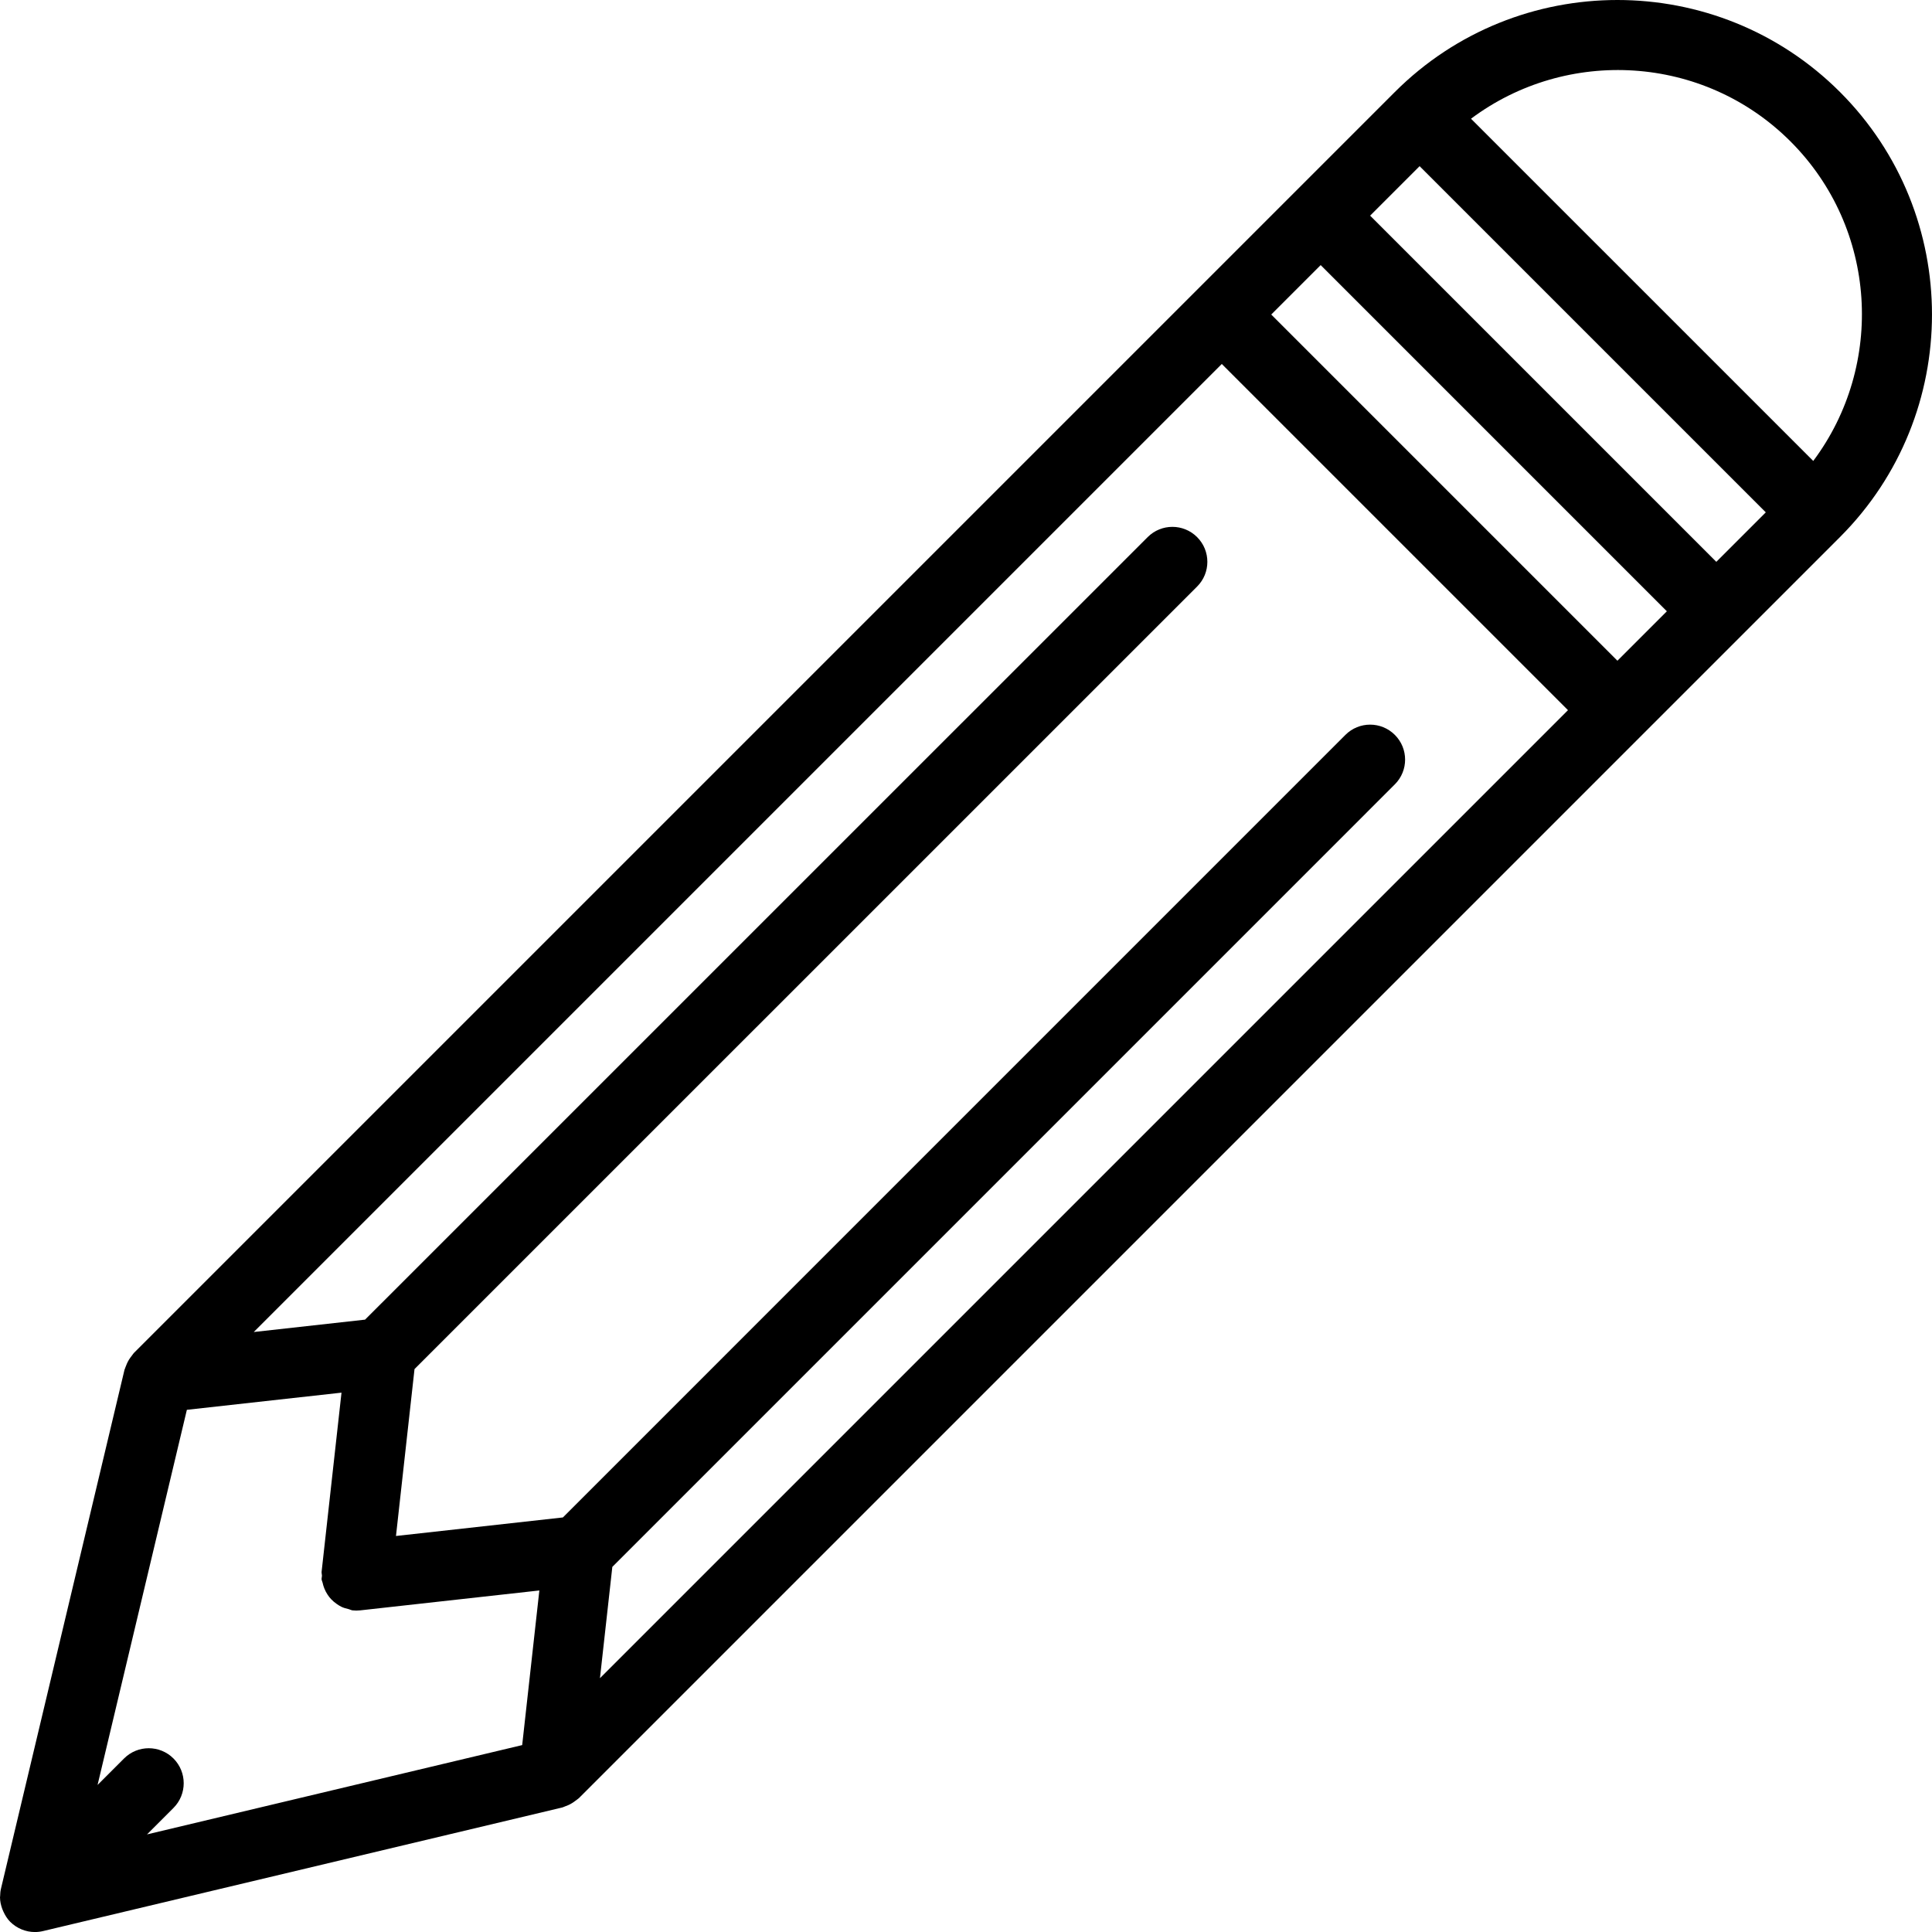
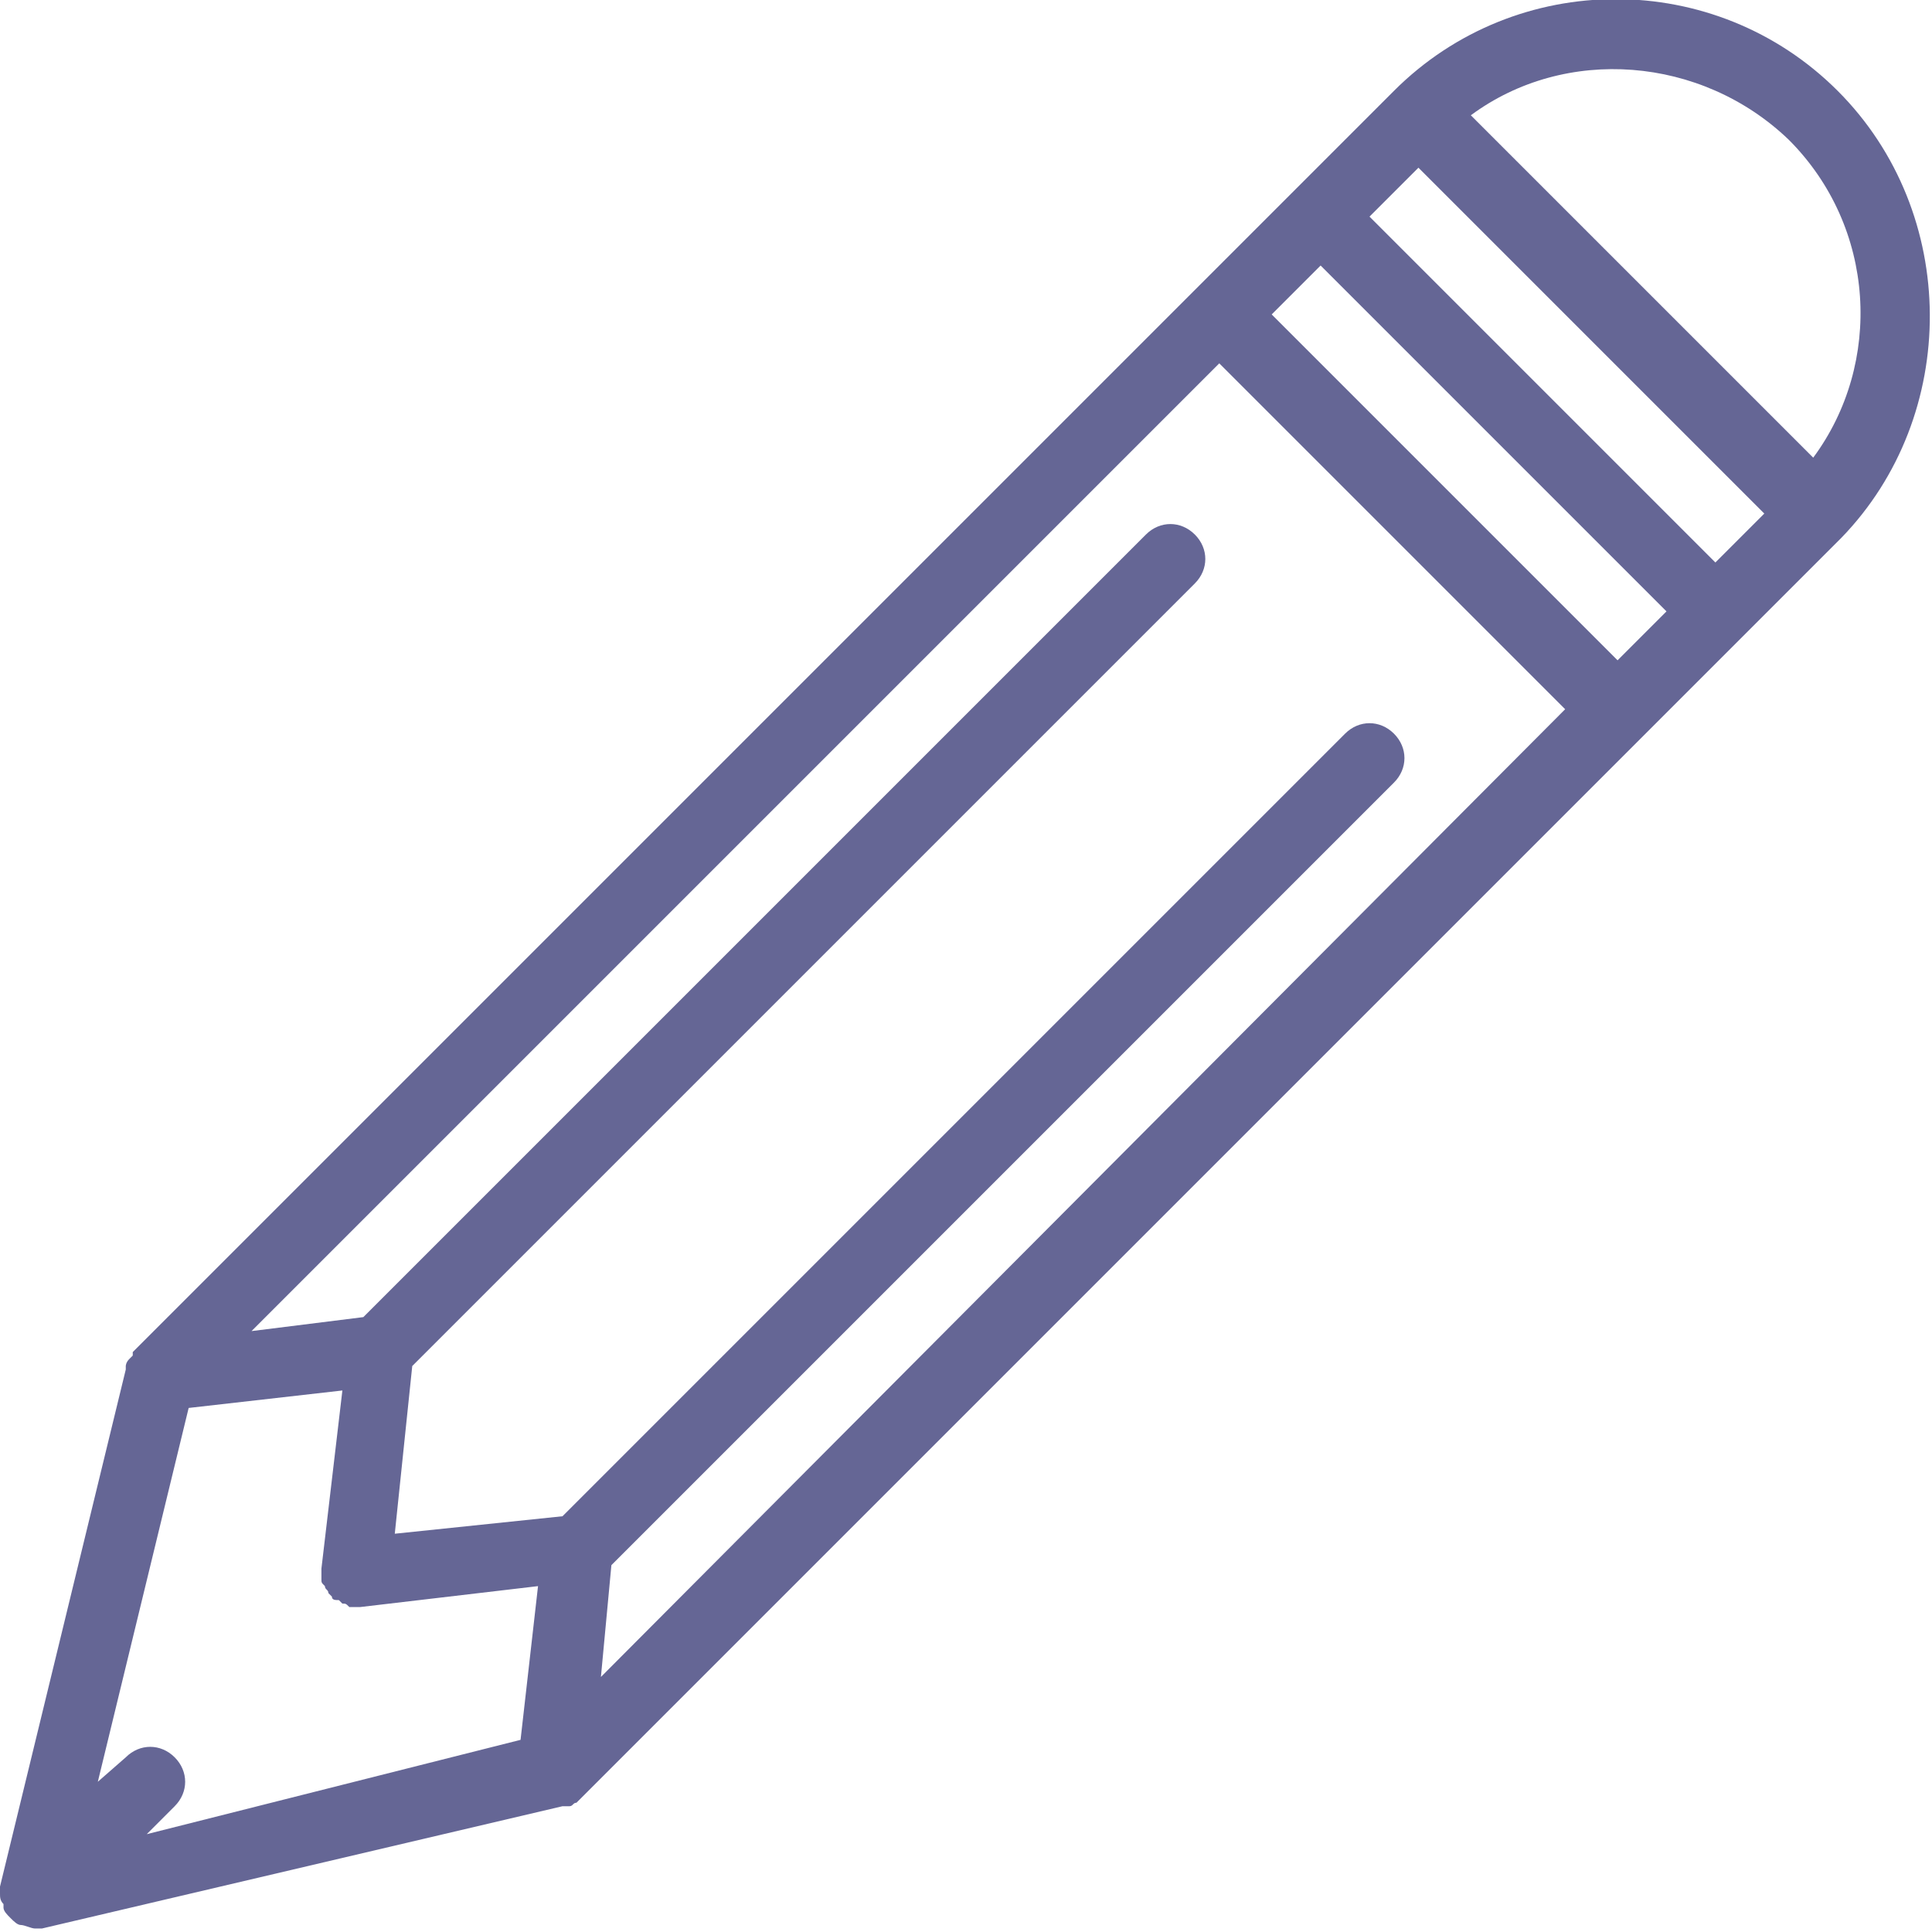
- <svg xmlns="http://www.w3.org/2000/svg" version="1.1" id="Capa_1" x="0px" y="0px" viewBox="0 0 55.25 55.25" style="enable-background:new 0 0 55.25 55.25;" xml:space="preserve">
-   <path d="M52.618,2.631c-3.51-3.508-9.219-3.508-12.729,0L3.827,38.693C3.81,38.71,3.8,38.731,3.785,38.749  c-0.021,0.024-0.039,0.05-0.058,0.076c-0.053,0.074-0.094,0.153-0.125,0.239c-0.009,0.026-0.022,0.049-0.029,0.075  c-0.003,0.01-0.009,0.02-0.012,0.03l-3.535,14.85c-0.016,0.067-0.02,0.135-0.022,0.202C0.004,54.234,0,54.246,0,54.259  c0.001,0.114,0.026,0.225,0.065,0.332c0.009,0.025,0.019,0.047,0.03,0.071c0.049,0.107,0.11,0.21,0.196,0.296  c0.095,0.095,0.207,0.168,0.328,0.218c0.121,0.05,0.25,0.075,0.379,0.075c0.077,0,0.155-0.009,0.231-0.027l14.85-3.535  c0.027-0.006,0.051-0.021,0.077-0.03c0.034-0.011,0.066-0.024,0.099-0.039c0.072-0.033,0.139-0.074,0.201-0.123  c0.024-0.019,0.049-0.033,0.072-0.054c0.008-0.008,0.018-0.012,0.026-0.02l36.063-36.063C56.127,11.85,56.127,6.14,52.618,2.631z   M51.204,4.045c2.488,2.489,2.7,6.397,0.65,9.137l-9.787-9.787C44.808,1.345,48.716,1.557,51.204,4.045z M46.254,18.895l-9.9-9.9  l1.414-1.414l9.9,9.9L46.254,18.895z M4.961,50.288c-0.391-0.391-1.023-0.391-1.414,0L2.79,51.045l2.554-10.728l4.422-0.491  l-0.569,5.122c-0.004,0.038,0.01,0.073,0.01,0.11c0,0.038-0.014,0.072-0.01,0.11c0.004,0.033,0.021,0.06,0.028,0.092  c0.012,0.058,0.029,0.111,0.05,0.165c0.026,0.065,0.057,0.124,0.095,0.181c0.031,0.046,0.062,0.087,0.1,0.127  c0.048,0.051,0.1,0.094,0.157,0.134c0.045,0.031,0.088,0.06,0.138,0.084C9.831,45.982,9.9,46,9.972,46.017  c0.038,0.009,0.069,0.03,0.108,0.035c0.036,0.004,0.072,0.006,0.109,0.006c0,0,0.001,0,0.001,0c0,0,0.001,0,0.001,0h0.001  c0,0,0.001,0,0.001,0c0.036,0,0.073-0.002,0.109-0.006l5.122-0.569l-0.491,4.422L4.204,52.459l0.757-0.757  C5.351,51.312,5.351,50.679,4.961,50.288z M17.511,44.809L39.889,22.43c0.391-0.391,0.391-1.023,0-1.414s-1.023-0.391-1.414,0  L16.097,43.395l-4.773,0.53l0.53-4.773l22.38-22.378c0.391-0.391,0.391-1.023,0-1.414s-1.023-0.391-1.414,0L10.44,37.738  l-3.183,0.354L34.94,10.409l9.9,9.9L17.157,47.992L17.511,44.809z M49.082,16.067l-9.9-9.9l1.415-1.415l9.9,9.9L49.082,16.067z" />
-   <g>
- </g>
-   <g>
- </g>
-   <g>
- </g>
-   <g>
- </g>
-   <g>
- </g>
-   <g>
- </g>
-   <g>
- </g>
-   <g>
- </g>
-   <g>
- </g>
-   <g>
- </g>
-   <g>
- </g>
-   <g>
- </g>
-   <g>
- </g>
-   <g>
- </g>
-   <g>
- </g>
+ <svg xmlns="http://www.w3.org/2000/svg" version="1.1" id="Capa_1" x="0px" y="0px" viewBox="0 0 55.3 55.3" style="enable-background:new 0 0 55.3 55.3;" xml:space="preserve">
+   <style type="text/css">
+ 	.st0{fill:#656695;}
+ </style>
+   <path class="st0" d="M52.6,2.6c-3.5-3.5-9.2-3.5-12.7,0L3.8,38.7c0,0,0,0,0,0.1c0,0,0,0-0.1,0.1c-0.1,0.1-0.1,0.2-0.1,0.2  c0,0,0,0,0,0.1c0,0,0,0,0,0L0,54c0,0.1,0,0.1,0,0.2c0,0,0,0,0,0c0,0.1,0,0.2,0.1,0.3c0,0,0,0,0,0.1c0,0.1,0.1,0.2,0.2,0.3  c0.1,0.1,0.2,0.2,0.3,0.2s0.3,0.1,0.4,0.1c0.1,0,0.2,0,0.2,0l14.9-3.5c0,0,0.1,0,0.1,0c0,0,0.1,0,0.1,0c0.1,0,0.1-0.1,0.2-0.1  c0,0,0,0,0.1-0.1c0,0,0,0,0,0l36.1-36.1C56.1,11.9,56.1,6.1,52.6,2.6z M51.2,4c2.5,2.5,2.7,6.4,0.7,9.1l-9.8-9.8  C44.8,1.3,48.7,1.6,51.2,4z M46.3,18.9L36.4,9l1.4-1.4l9.9,9.9L46.3,18.9z M5,50.3c-0.4-0.4-1-0.4-1.4,0L2.8,51l2.6-10.7l4.4-0.5  l-0.6,5.1c0,0,0,0.1,0,0.1c0,0,0,0.1,0,0.1c0,0,0,0.1,0,0.1c0,0.1,0,0.1,0.1,0.2c0,0.1,0.1,0.1,0.1,0.2c0,0,0.1,0.1,0.1,0.1  c0,0.1,0.1,0.1,0.2,0.1c0,0,0.1,0.1,0.1,0.1c0.1,0,0.1,0,0.2,0.1c0,0,0.1,0,0.1,0c0,0,0.1,0,0.1,0h0h0h0h0c0,0,0.1,0,0.1,0l5.1-0.6  l-0.5,4.4L4.2,52.5L5,51.7C5.4,51.3,5.4,50.7,5,50.3z M17.5,44.8l22.4-22.4c0.4-0.4,0.4-1,0-1.4s-1-0.4-1.4,0L16.1,43.4l-4.8,0.5  l0.5-4.8l22.4-22.4c0.4-0.4,0.4-1,0-1.4s-1-0.4-1.4,0L10.4,37.7l-3.2,0.4l27.7-27.7l9.9,9.9L17.2,48L17.5,44.8z M49.1,16.1l-9.9-9.9  l1.4-1.4l9.9,9.9L49.1,16.1z" />
</svg>
